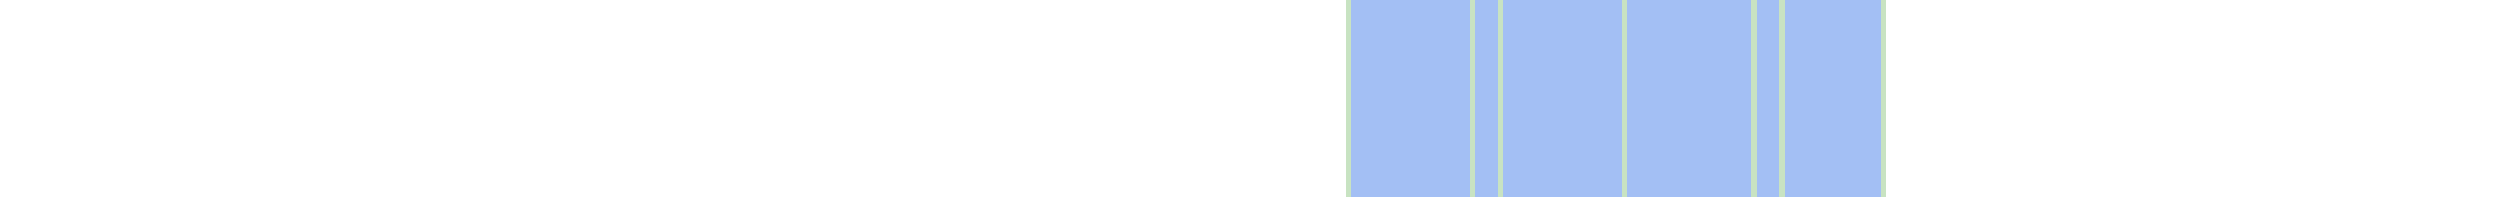
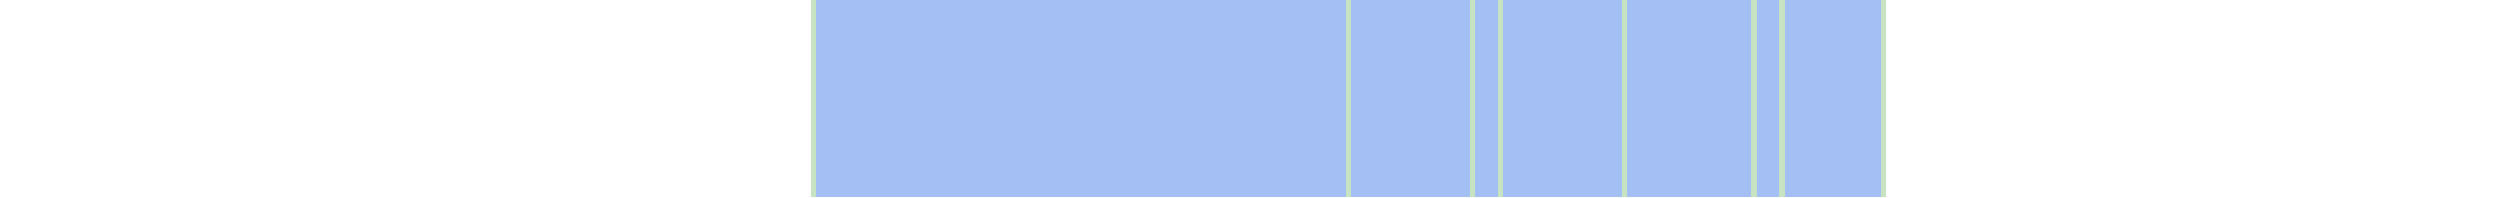
<svg xmlns="http://www.w3.org/2000/svg" viewBox="0 0 444 35" shape-rendering="crispEdges">
-   <rect y="0" x="239" width="96" height="35" fill="#a3bff4" />
+   <rect y="0" x="144" width="191" height="35" fill="#a3bff4" />
+   <rect y="0" x="144" width="1" height="35" fill="#c8e3c2" />
  <rect y="0" x="239" width="1" height="35" fill="#c8e3c2" />
  <rect y="0" x="261" width="1" height="35" fill="#c8e3c2" />
  <rect y="0" x="266" width="1" height="35" fill="#c8e3c2" />
  <rect y="0" x="288" width="1" height="35" fill="#c8e3c2" />
  <rect y="0" x="311" width="1" height="35" fill="#c8e3c2" />
  <rect y="0" x="316" width="1" height="35" fill="#c8e3c2" />
  <rect y="0" x="334" width="1" height="35" fill="#c8e3c2" />
</svg>
